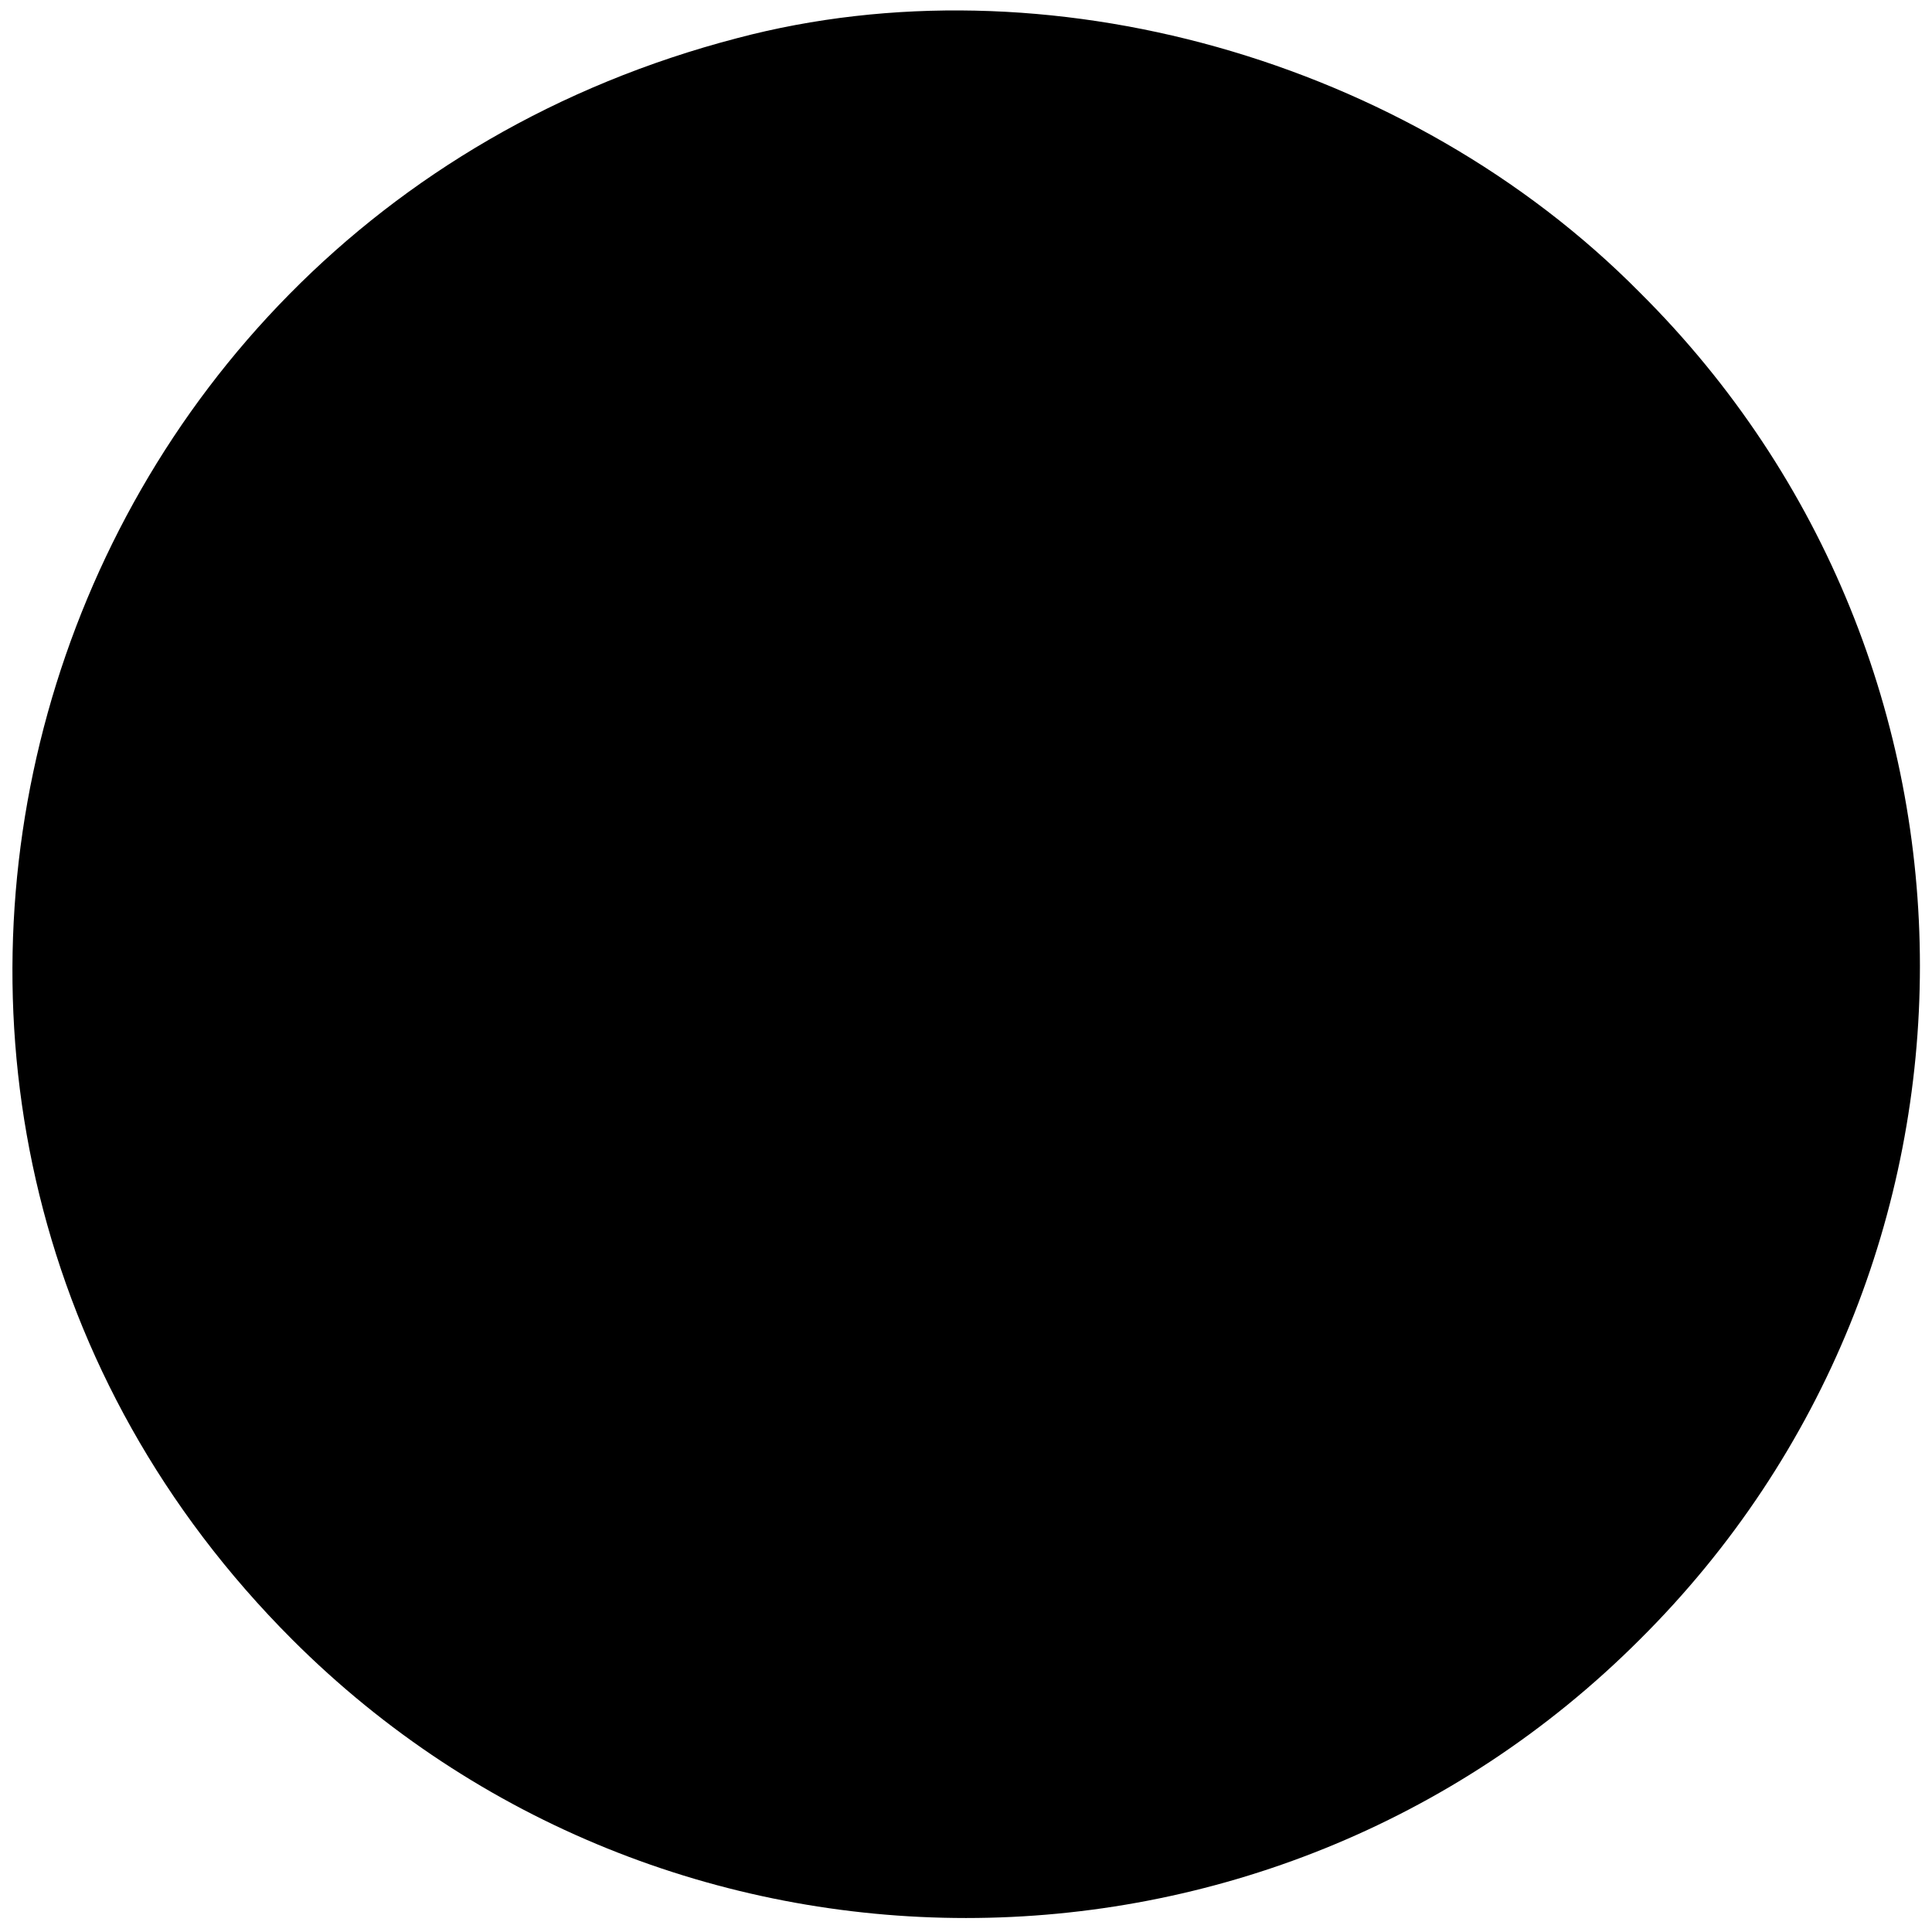
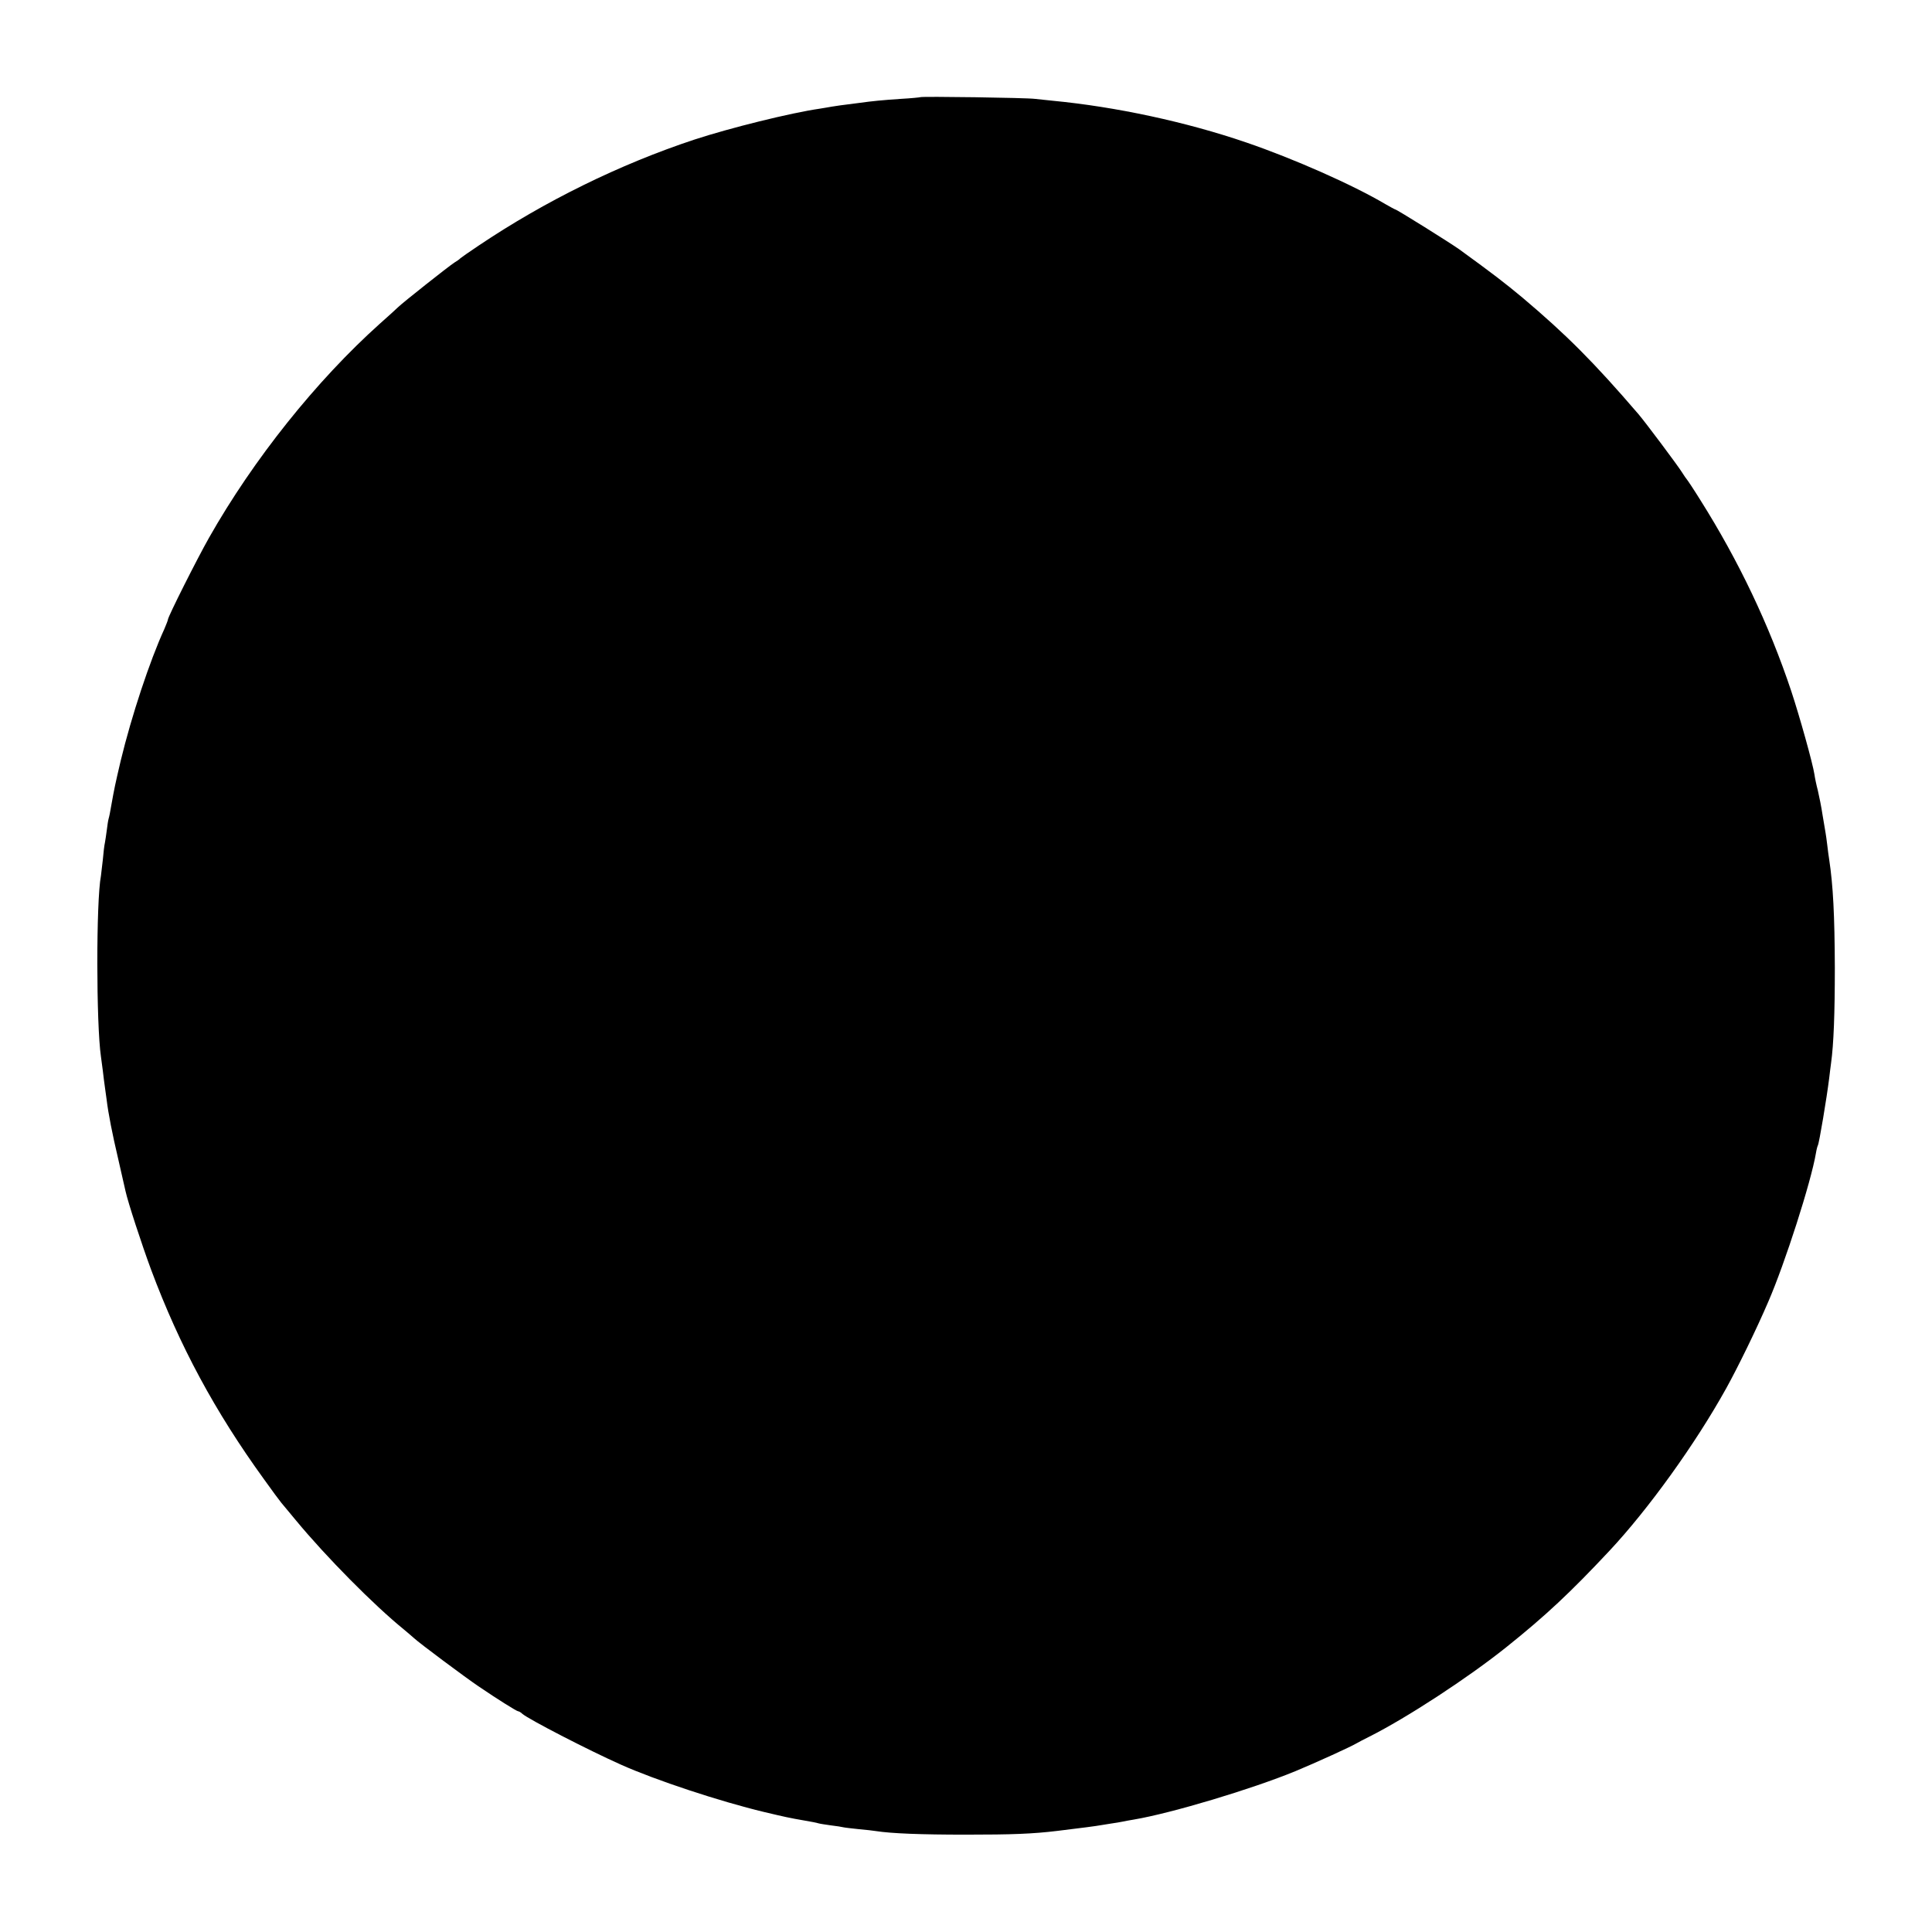
- <svg xmlns="http://www.w3.org/2000/svg" version="1" width="101.333" height="101.333" viewBox="0 0 76 76">
-   <path d="M29 1.5C.6 8.9-9.1 43.9 11.5 64.5c14.6 14.6 38.4 14.6 53 0 14.7-14.6 14.7-38.4 0-53C55.4 2.3 41.1-1.7 29 1.5z" />
+ <svg xmlns="http://www.w3.org/2000/svg" version="1" width="1365.333" height="1365.333" viewBox="0 0 1024 1024">
+   <path d="M487.8 51.5c-.1.1-4.8.6-10.3.9-10.2.7-14.5 1.1-22.5 2.2-9.5 1.2-11.6 1.5-14 1.9-1.4.3-4.3.7-6.5 1.1-15.3 2.2-47.6 10.2-66.5 16.4-39.6 13.1-79.2 32.6-114.2 56.1-5.1 3.4-9.5 6.5-9.8 6.8-.3.4-1.7 1.4-3.2 2.3-3.1 2-27.5 21.3-29.9 23.7-.9.9-5.1 4.7-9.5 8.6-33.7 30.2-67.1 72-90.6 113.5-6.3 11.1-21.8 41.9-21.8 43.4 0 .4-.9 2.6-1.9 5-7.7 16.8-17.4 46.1-23.1 69.7-3 12.8-3.4 14.7-5 23.7-.5 3-1.1 6.1-1.4 7-.3 1-.7 3.7-1 6.2-.3 2.5-.8 5.5-1 6.7-.3 1.2-.8 5.3-1.1 9-.4 3.7-.9 7.6-1 8.5-2.6 13.5-2.5 78.7 0 95.8.2 1.4.6 4.7 1 7.5.3 2.7.8 6.7 1.1 8.7.3 2.1.7 5 .9 6.5.9 7.5 3 18.2 6.2 31.8 1.9 8.2 3.6 15.8 3.8 16.7 1.3 6 8.7 28.6 13.6 41.8 15.1 40.4 33.8 75.1 59.8 111 4.1 5.8 8.3 11.4 9.2 12.5.9 1.1 4.5 5.4 7.9 9.5 15.9 19.2 41 44.6 57 57.6 1.9 1.6 4.4 3.7 5.5 4.7 2.9 2.7 26.9 20.6 34 25.4 10.1 6.9 20.4 13.3 21.1 13.3.4 0 1.5.6 2.3 1.4 3.4 2.9 34.5 19 52.2 26.9 18.3 8.2 52.5 19.5 75.9 25.1 11 2.6 13.1 3.1 21.8 4.6 3 .5 6.1 1.1 7 1.4 1 .3 4 .7 6.7 1.1 2.8.3 5.7.8 6.5 1 .8.2 4.5.6 8.2 1 3.7.3 7.7.8 9 1 8.3 1.3 23.9 1.9 47.8 1.9 24.5 0 35.3-.4 48.5-2 12.5-1.5 20.8-2.6 22.9-3 1.1-.2 3.6-.6 5.6-.9 2-.3 4.7-.7 6-1 1.4-.3 4.1-.8 6-1.1 20.1-3.4 62.6-16.2 85.5-25.6 11.1-4.6 29.7-13.1 32.5-14.8.8-.5 3.9-2.1 6.7-3.5 19.9-10 52.2-31.1 72.6-47.4 21-16.8 34.1-29.1 54.7-51.1s45.6-56.7 61.9-86.1c6-10.8 16-31.2 22.3-45.9 8.9-20.5 22.7-63.5 25.3-78.9.3-1.9.8-3.7 1-4 .7-1.2 4.7-25.1 6-35.6.3-2.8.8-6.4 1-8 1.4-10.1 2-26.4 2-50.5-.1-27.8-.9-43.6-3-57.5-.3-1.7-.7-5-1-7.5-.3-2.5-.7-5.4-.9-6.5-.2-1.1-.9-5.4-1.6-9.5-.6-4.1-1.8-10-2.5-13-.8-3-1.6-6.9-1.8-8.5-.9-5.9-7.8-30.6-12.3-44.2-11.7-35.1-27.9-69.1-48.2-101.3-3.6-5.8-6.9-10.7-7.2-11-.3-.3-1.4-1.9-2.4-3.5-2.5-4-19.3-26.4-23.1-30.9-23.8-27.7-38.3-42.2-61.5-61.8-9.5-7.9-15.6-12.6-33.5-25.6-4.6-3.3-33.2-21.2-34-21.2-.2 0-2.6-1.3-5.2-2.8-17.4-10.3-48.9-24.2-73.8-32.7-31.8-10.9-69.1-18.9-102.5-22.1-3-.3-7.3-.8-9.5-1-4.4-.6-60.1-1.4-60.7-.9z" />
</svg>
